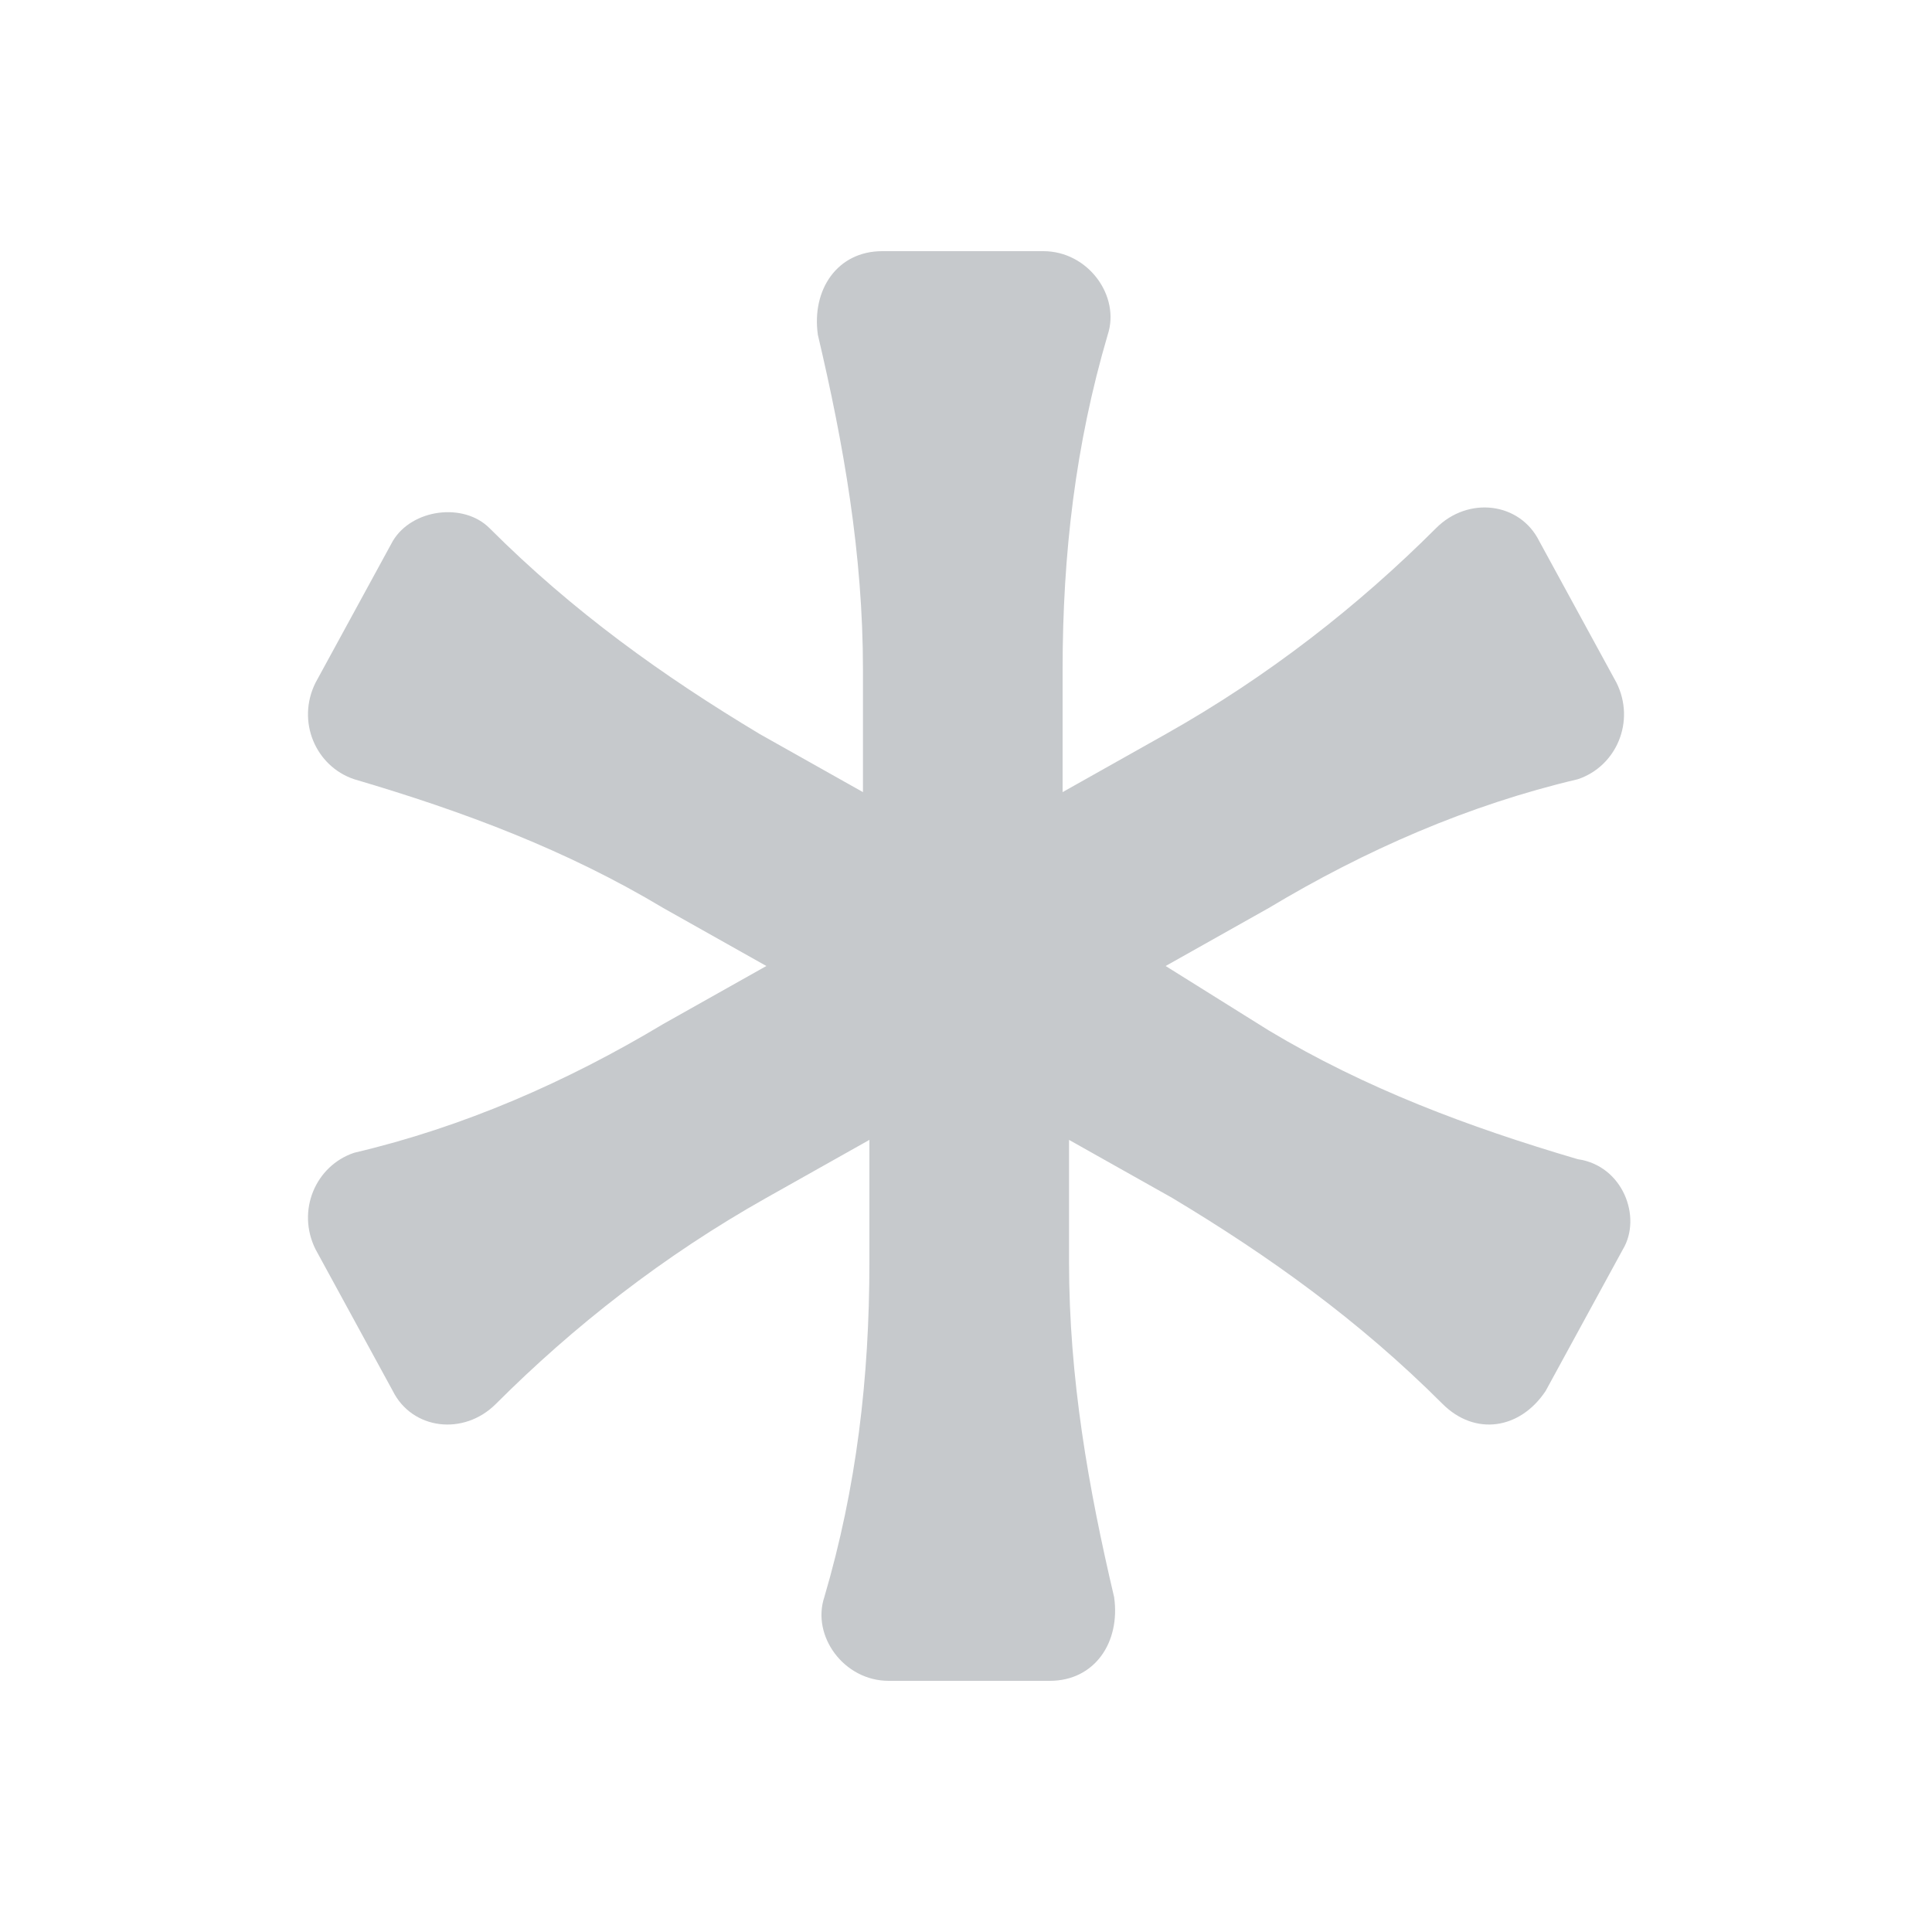
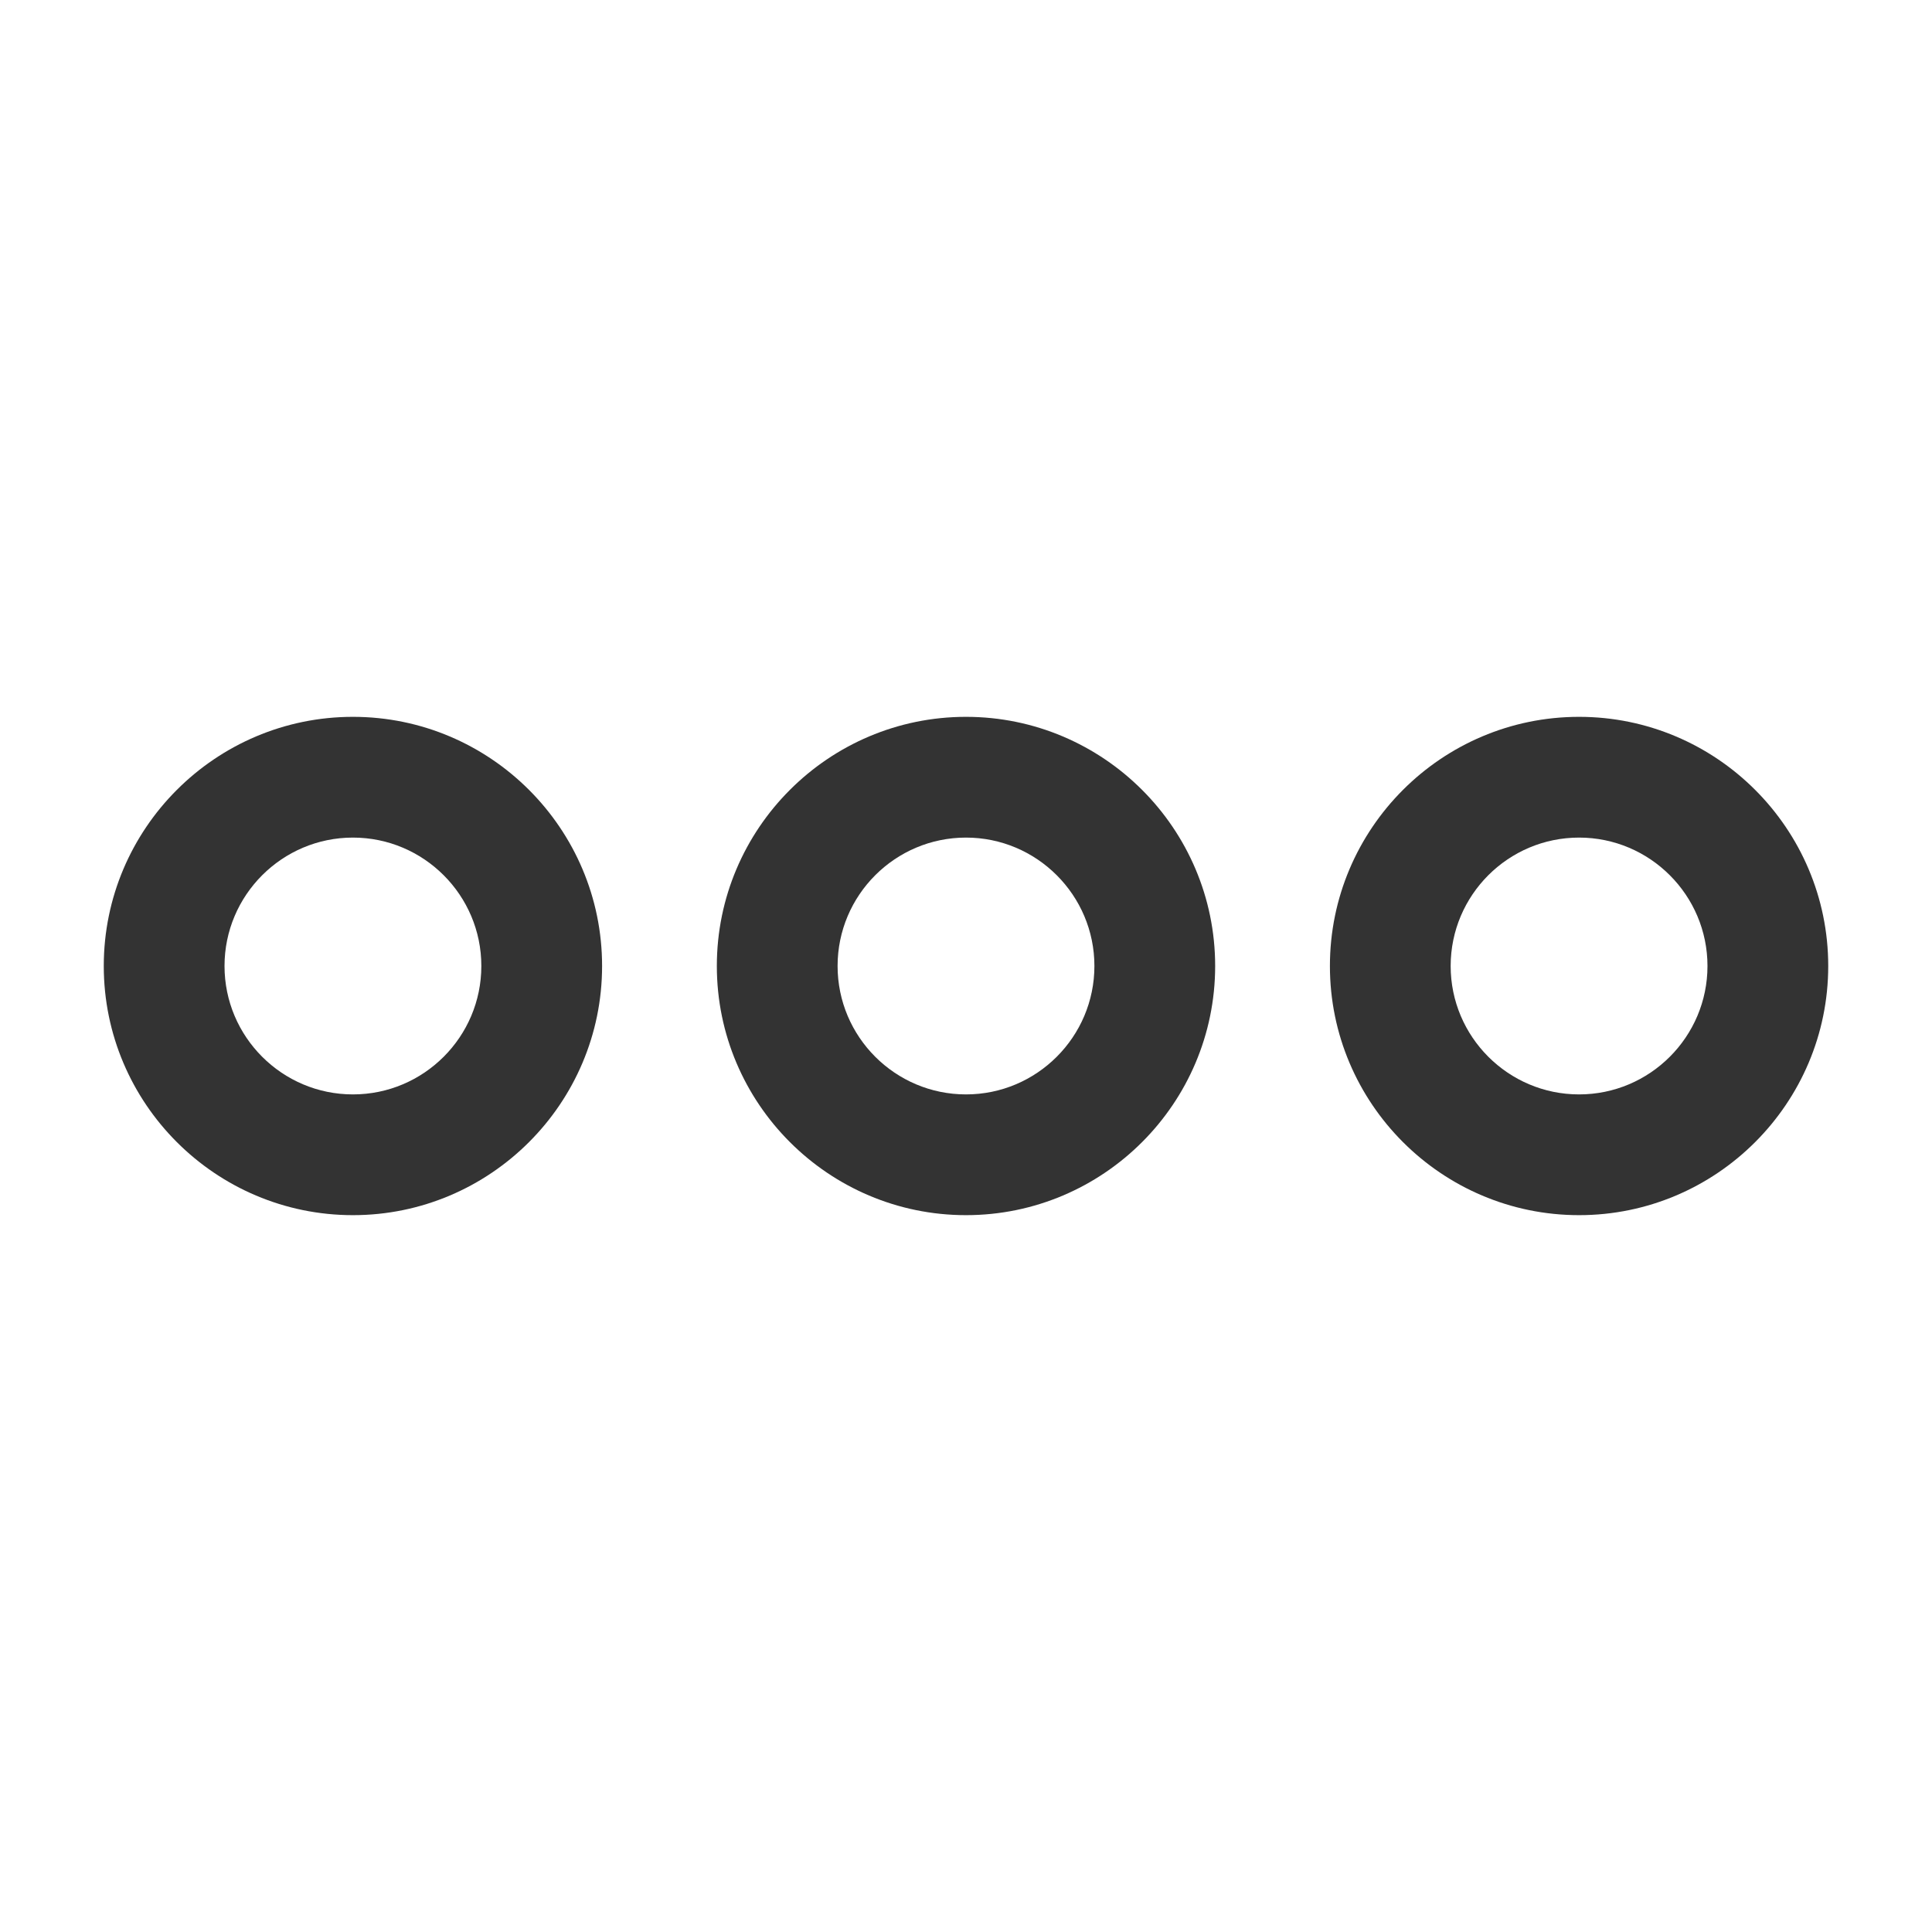
- <svg xmlns="http://www.w3.org/2000/svg" id="Layer_1" version="1.1" viewBox="0 0 30 30" xml:space="preserve">
-   <style />
-   <path d="M24.5 18c-1.7-.5-3.3-1.1-4.8-2l-1.6-1 1.6-.9c1.5-.9 3.1-1.6 4.8-2 .6-.2.9-.9.6-1.5l-1.2-2.2c-.3-.6-1.1-.7-1.6-.2-1.2 1.2-2.6 2.3-4.2 3.2l-1.6.9v-1.9c0-1.8.2-3.5.7-5.2.2-.6-.3-1.3-1-1.3h-2.5c-.7 0-1.1.6-1 1.3.4 1.7.7 3.4.7 5.2v1.9l-1.6-.9c-1.5-.9-2.9-1.9-4.2-3.2-.4-.4-1.2-.3-1.5.2l-1.2 2.2c-.3.6 0 1.3.6 1.5 1.7.5 3.3 1.1 4.8 2l1.6.9-1.6.9c-1.5.9-3.1 1.6-4.8 2-.6.2-.9.9-.6 1.5l1.2 2.2c.3.6 1.1.7 1.6.2 1.2-1.2 2.6-2.3 4.2-3.2l1.6-.9v1.9c0 1.8-.2 3.5-.7 5.2-.2.6.3 1.3 1 1.3h2.5c.7 0 1.1-.6 1-1.3-.4-1.7-.7-3.4-.7-5.2v-1.9l1.6.9c1.5.9 2.9 1.9 4.2 3.2.5.5 1.2.4 1.6-.2l1.2-2.2c.3-.5 0-1.3-.7-1.4z" fill="#c6c9cc" />
+ <svg xmlns="http://www.w3.org/2000/svg" viewBox="0 0 512 512">
+   <style>
+     .st0{fill:#333}
+   </style>
+   <g id="Layer_2">
+     <path class="st0" d="M418.47 189.97c-36.41 0-66.03 29.62-66.03 66.03s29.62 66.03 66.03 66.03S484.5 292.41 484.5 256s-29.62-66.03-66.03-66.03zm0 100.06c-18.76 0-34.03-15.26-34.03-34.03s15.26-34.03 34.03-34.03S452.5 237.24 452.5 256s-15.26 34.03-34.03 34.03zM189.97 256c0 36.41 29.62 66.03 66.03 66.03s66.03-29.62 66.03-66.03-29.62-66.03-66.03-66.03-66.03 29.62-66.03 66.03zm100.06 0c0 18.76-15.26 34.03-34.03 34.03s-34.03-15.26-34.03-34.03 15.26-34.03 34.03-34.03 34.03 15.27 34.03 34.03zM93.53 322.03c36.41 0 66.03-29.62 66.03-66.03s-29.62-66.03-66.03-66.03S27.5 219.59 27.5 256s29.62 66.03 66.03 66.03zm0-100.06c18.76 0 34.03 15.26 34.03 34.03s-15.26 34.03-34.03 34.03S59.5 274.76 59.5 256s15.26-34.03 34.03-34.03z" />
+   </g>
</svg>
